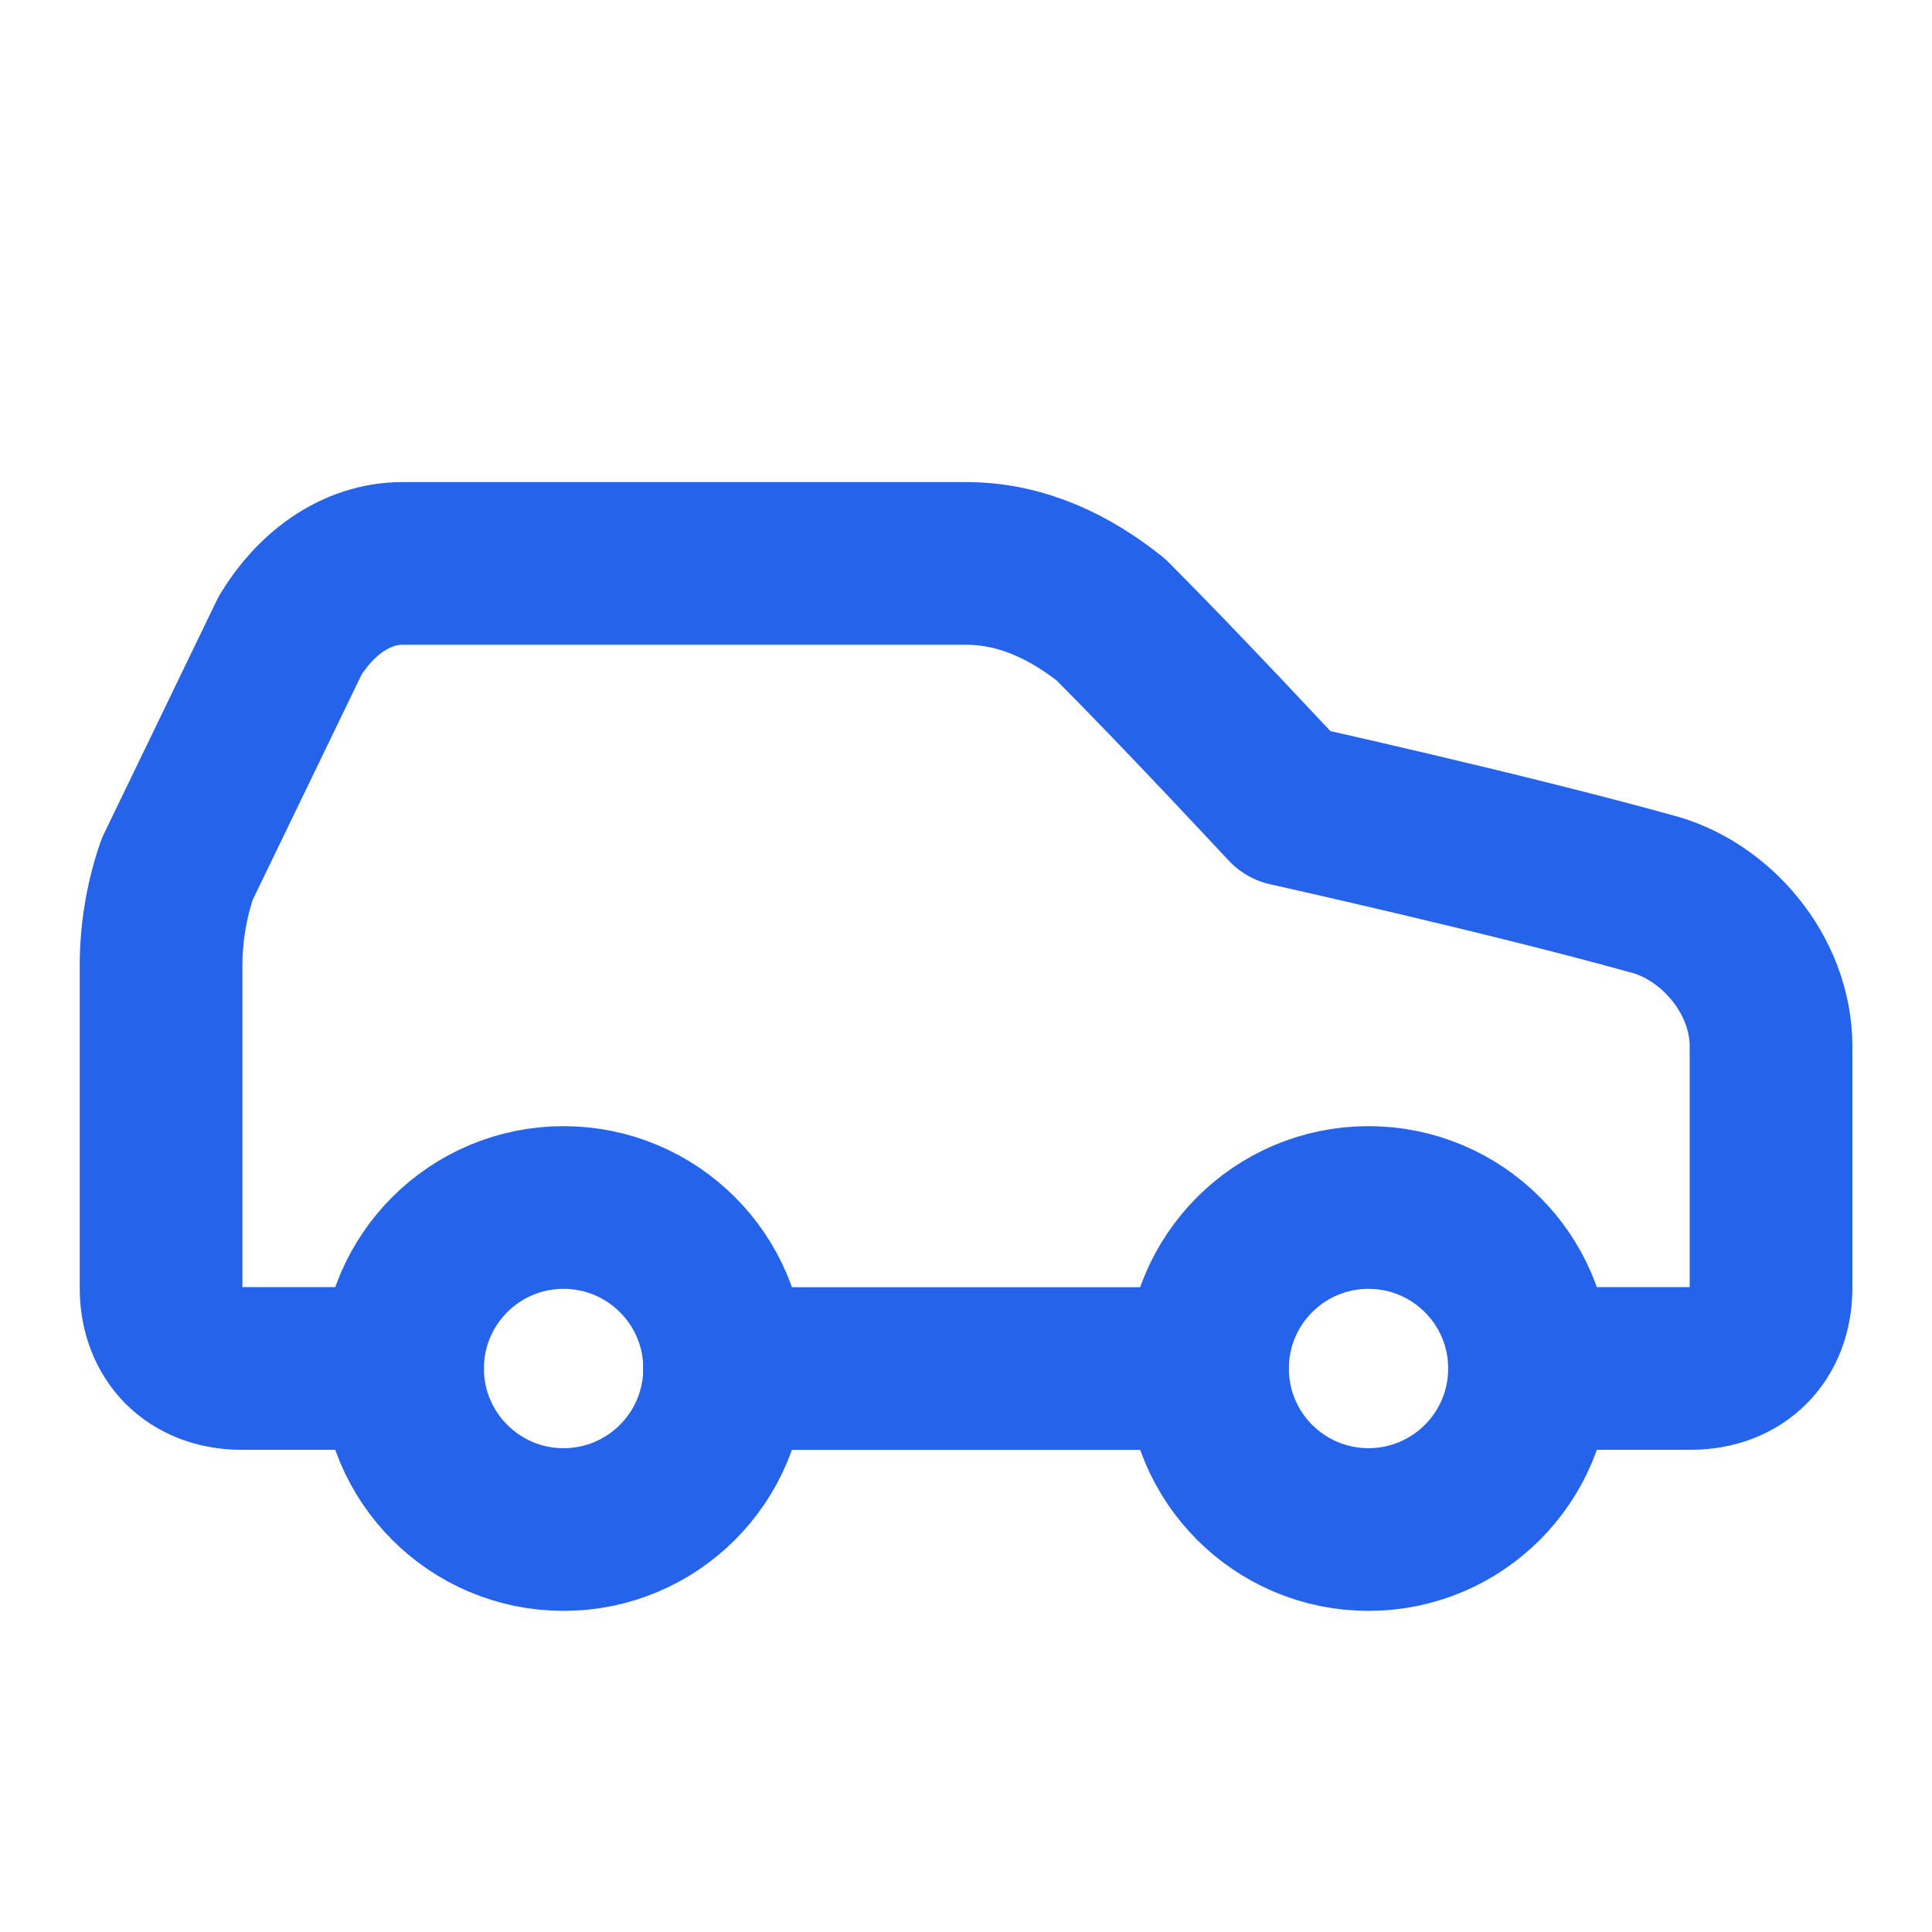
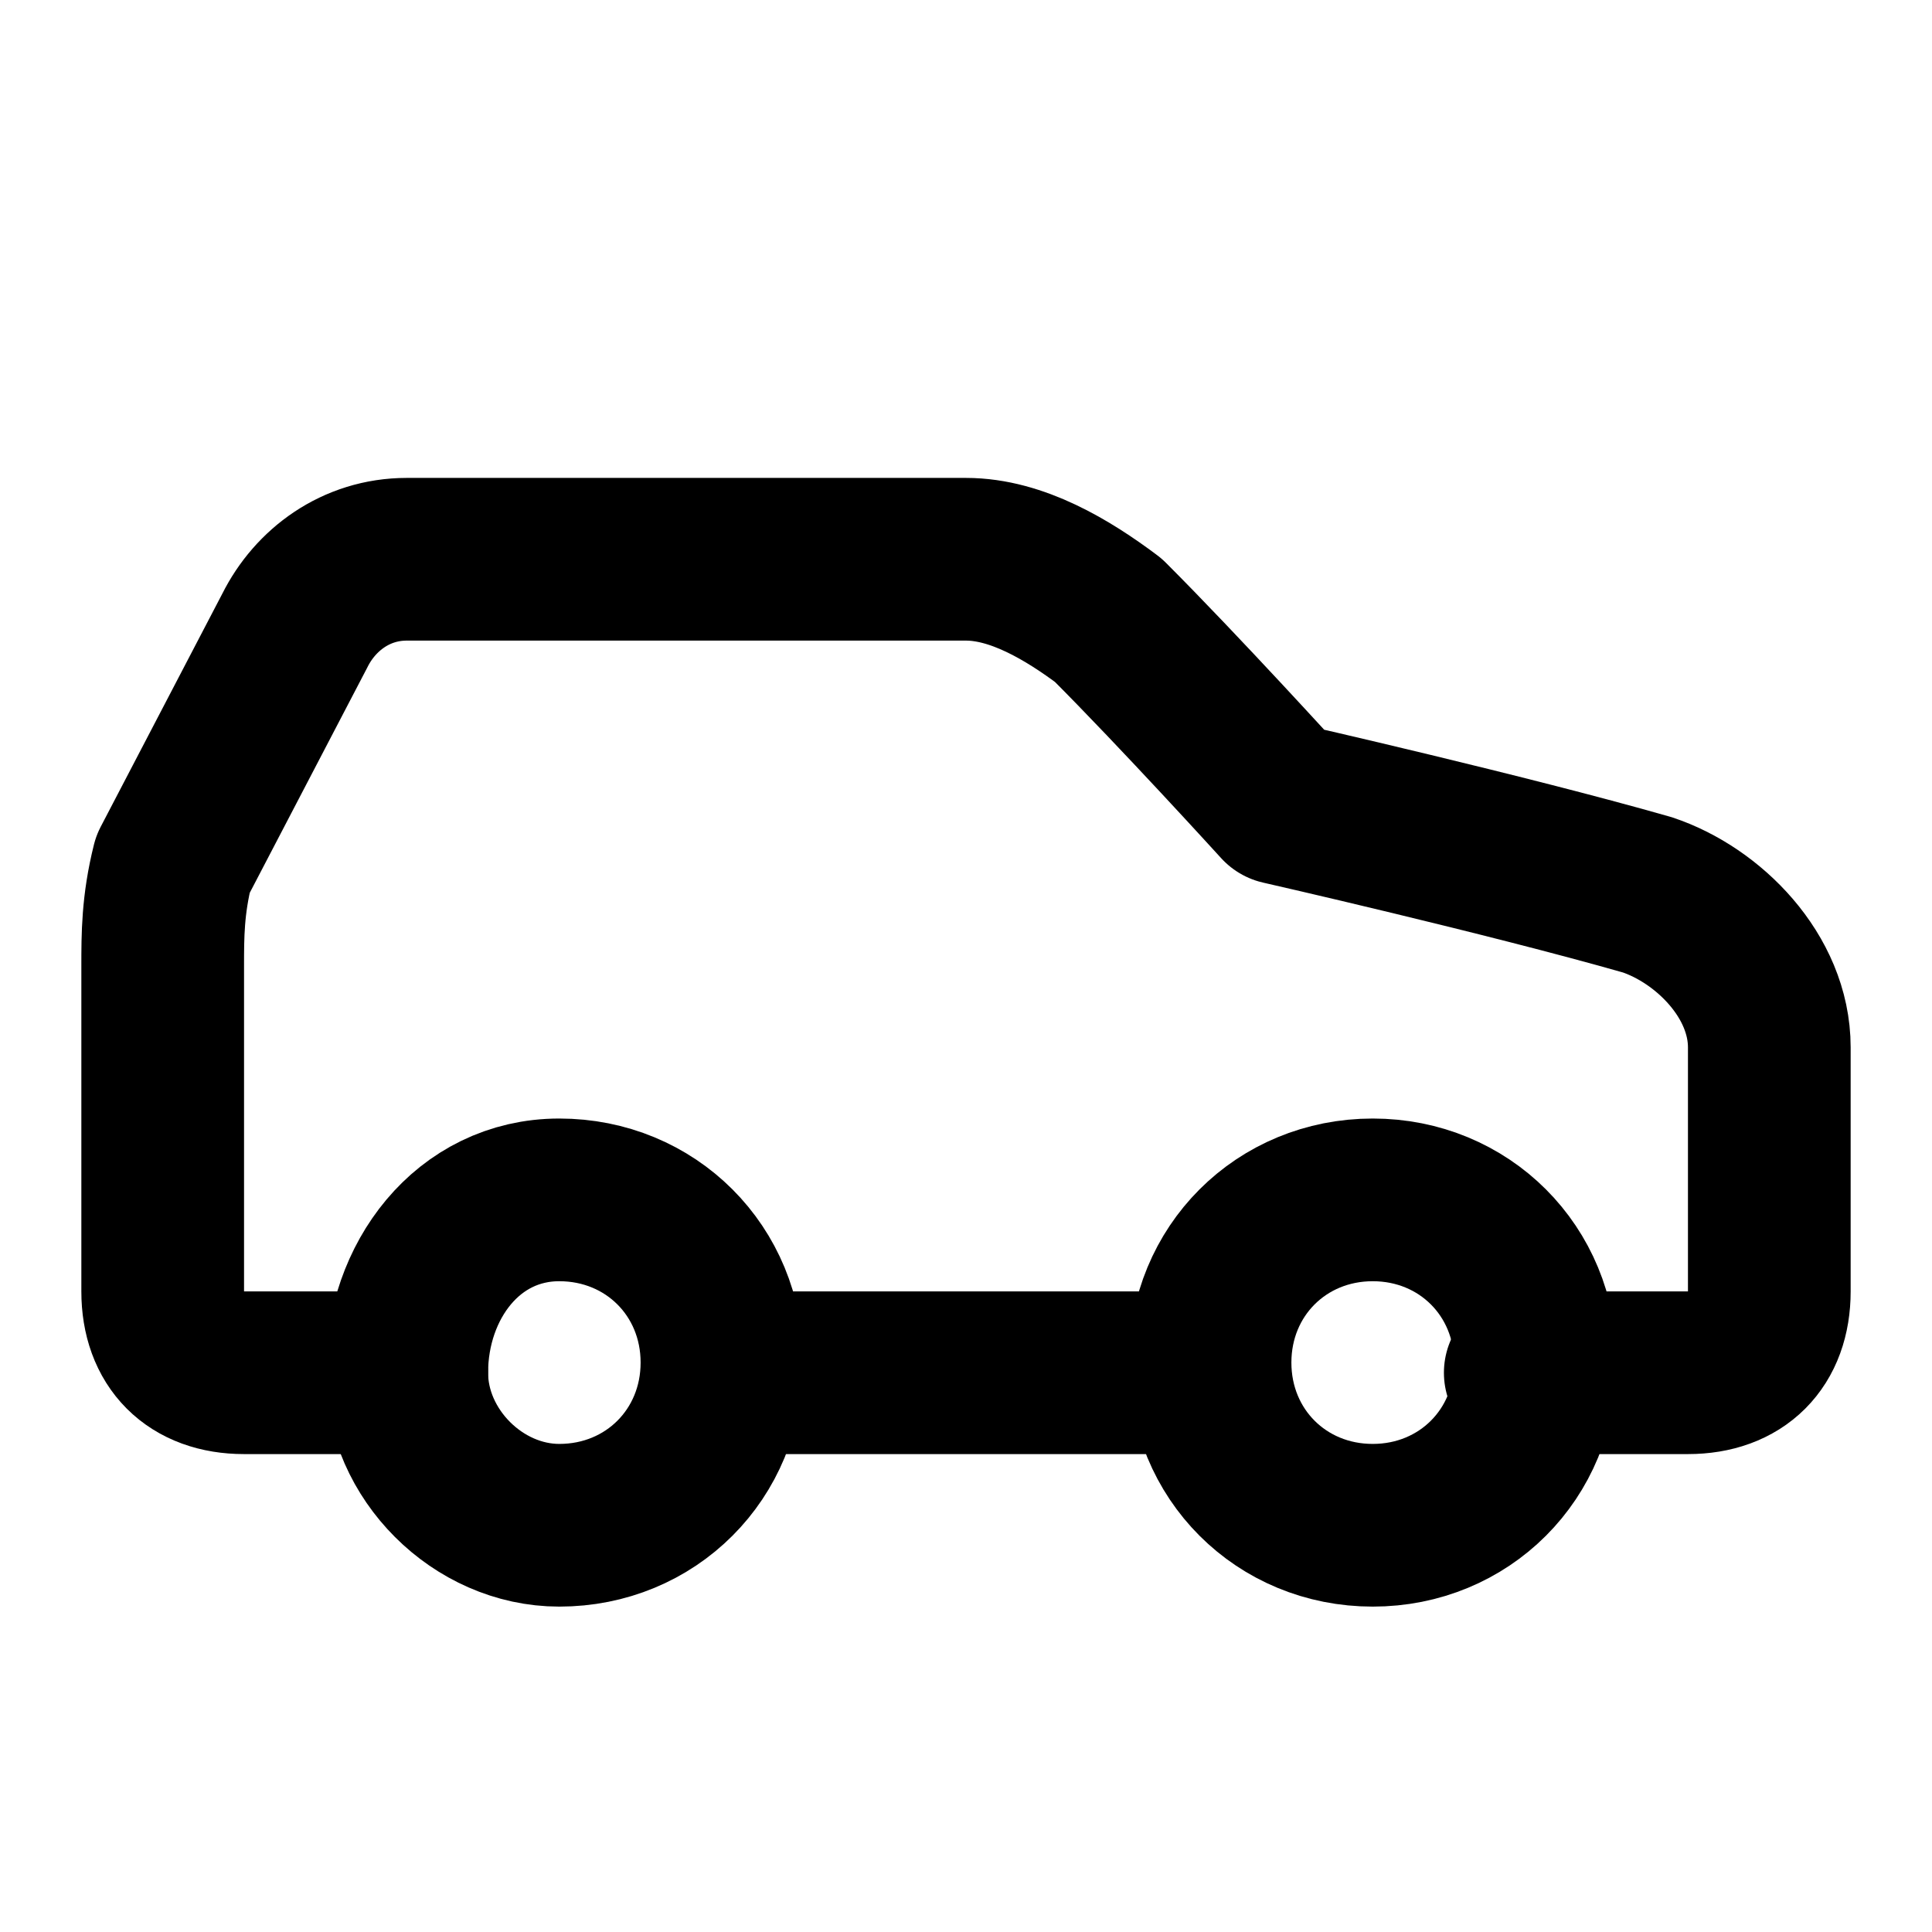
- <svg xmlns="http://www.w3.org/2000/svg" width="19" height="19" viewBox="0 0 19 19" fill="none">
-   <path d="M15.042 13.458H16.626C17.101 13.458 17.417 13.141 17.417 12.666V10.291C17.417 9.579 16.863 8.945 16.23 8.787C14.805 8.391 12.667 7.916 12.667 7.916C12.667 7.916 11.638 6.808 10.926 6.095C10.53 5.779 10.055 5.541 9.501 5.541H3.959C3.484 5.541 3.088 5.858 2.851 6.254L1.742 8.549C1.637 8.855 1.584 9.176 1.584 9.499V12.666C1.584 13.141 1.901 13.458 2.376 13.458H3.959" stroke="#2563EB" stroke-width="1.6" stroke-linecap="round" stroke-linejoin="round" />
-   <path d="M5.542 15.042C6.417 15.042 7.126 14.333 7.126 13.458C7.126 12.584 6.417 11.875 5.542 11.875C4.668 11.875 3.959 12.584 3.959 13.458C3.959 14.333 4.668 15.042 5.542 15.042Z" stroke="#2563EB" stroke-width="1.6" stroke-linecap="round" stroke-linejoin="round" />
-   <path d="M7.125 13.459H11.875" stroke="#2563EB" stroke-width="1.6" stroke-linecap="round" stroke-linejoin="round" />
-   <path d="M13.458 15.042C14.333 15.042 15.042 14.333 15.042 13.458C15.042 12.584 14.333 11.875 13.458 11.875C12.584 11.875 11.875 12.584 11.875 13.458C11.875 14.333 12.584 15.042 13.458 15.042Z" stroke="#2563EB" stroke-width="1.6" stroke-linecap="round" stroke-linejoin="round" />
+ <svg xmlns="http://www.w3.org/2000/svg" version="1.1" id="Layer_1" x="0px" y="0px" viewBox="0 0 19 19" style="enable-background:new 0 0 19 19;" xml:space="preserve">
+   <style type="text/css">
+ 	.st0{fill:none;stroke:#000000;stroke-width:1.6;stroke-linecap:round;stroke-linejoin:round;}
+ </style>
+   <path class="st0" d="M15,13.5h1.6c0.5,0,0.8-0.3,0.8-0.8v-2.4c0-0.7-0.6-1.3-1.2-1.5c-1.4-0.4-3.6-0.9-3.6-0.9s-1-1.1-1.7-1.8  c-0.4-0.3-0.9-0.6-1.4-0.6H4c-0.5,0-0.9,0.3-1.1,0.7L1.7,8.5C1.6,8.9,1.6,9.2,1.6,9.5v3.2c0,0.5,0.3,0.8,0.8,0.8H4" />
+   <path class="st0" d="M5.5,15c0.9,0,1.6-0.7,1.6-1.6c0-0.9-0.7-1.6-1.6-1.6S4,12.6,4,13.5C4,14.3,4.7,15,5.5,15z" />
+   <path class="st0" d="M7.1,13.5h4.8" />
+   <path class="st0" d="M13.5,15c0.9,0,1.6-0.7,1.6-1.6c0-0.9-0.7-1.6-1.6-1.6c-0.9,0-1.6,0.7-1.6,1.6C11.9,14.3,12.6,15,13.5,15z" />
</svg>
